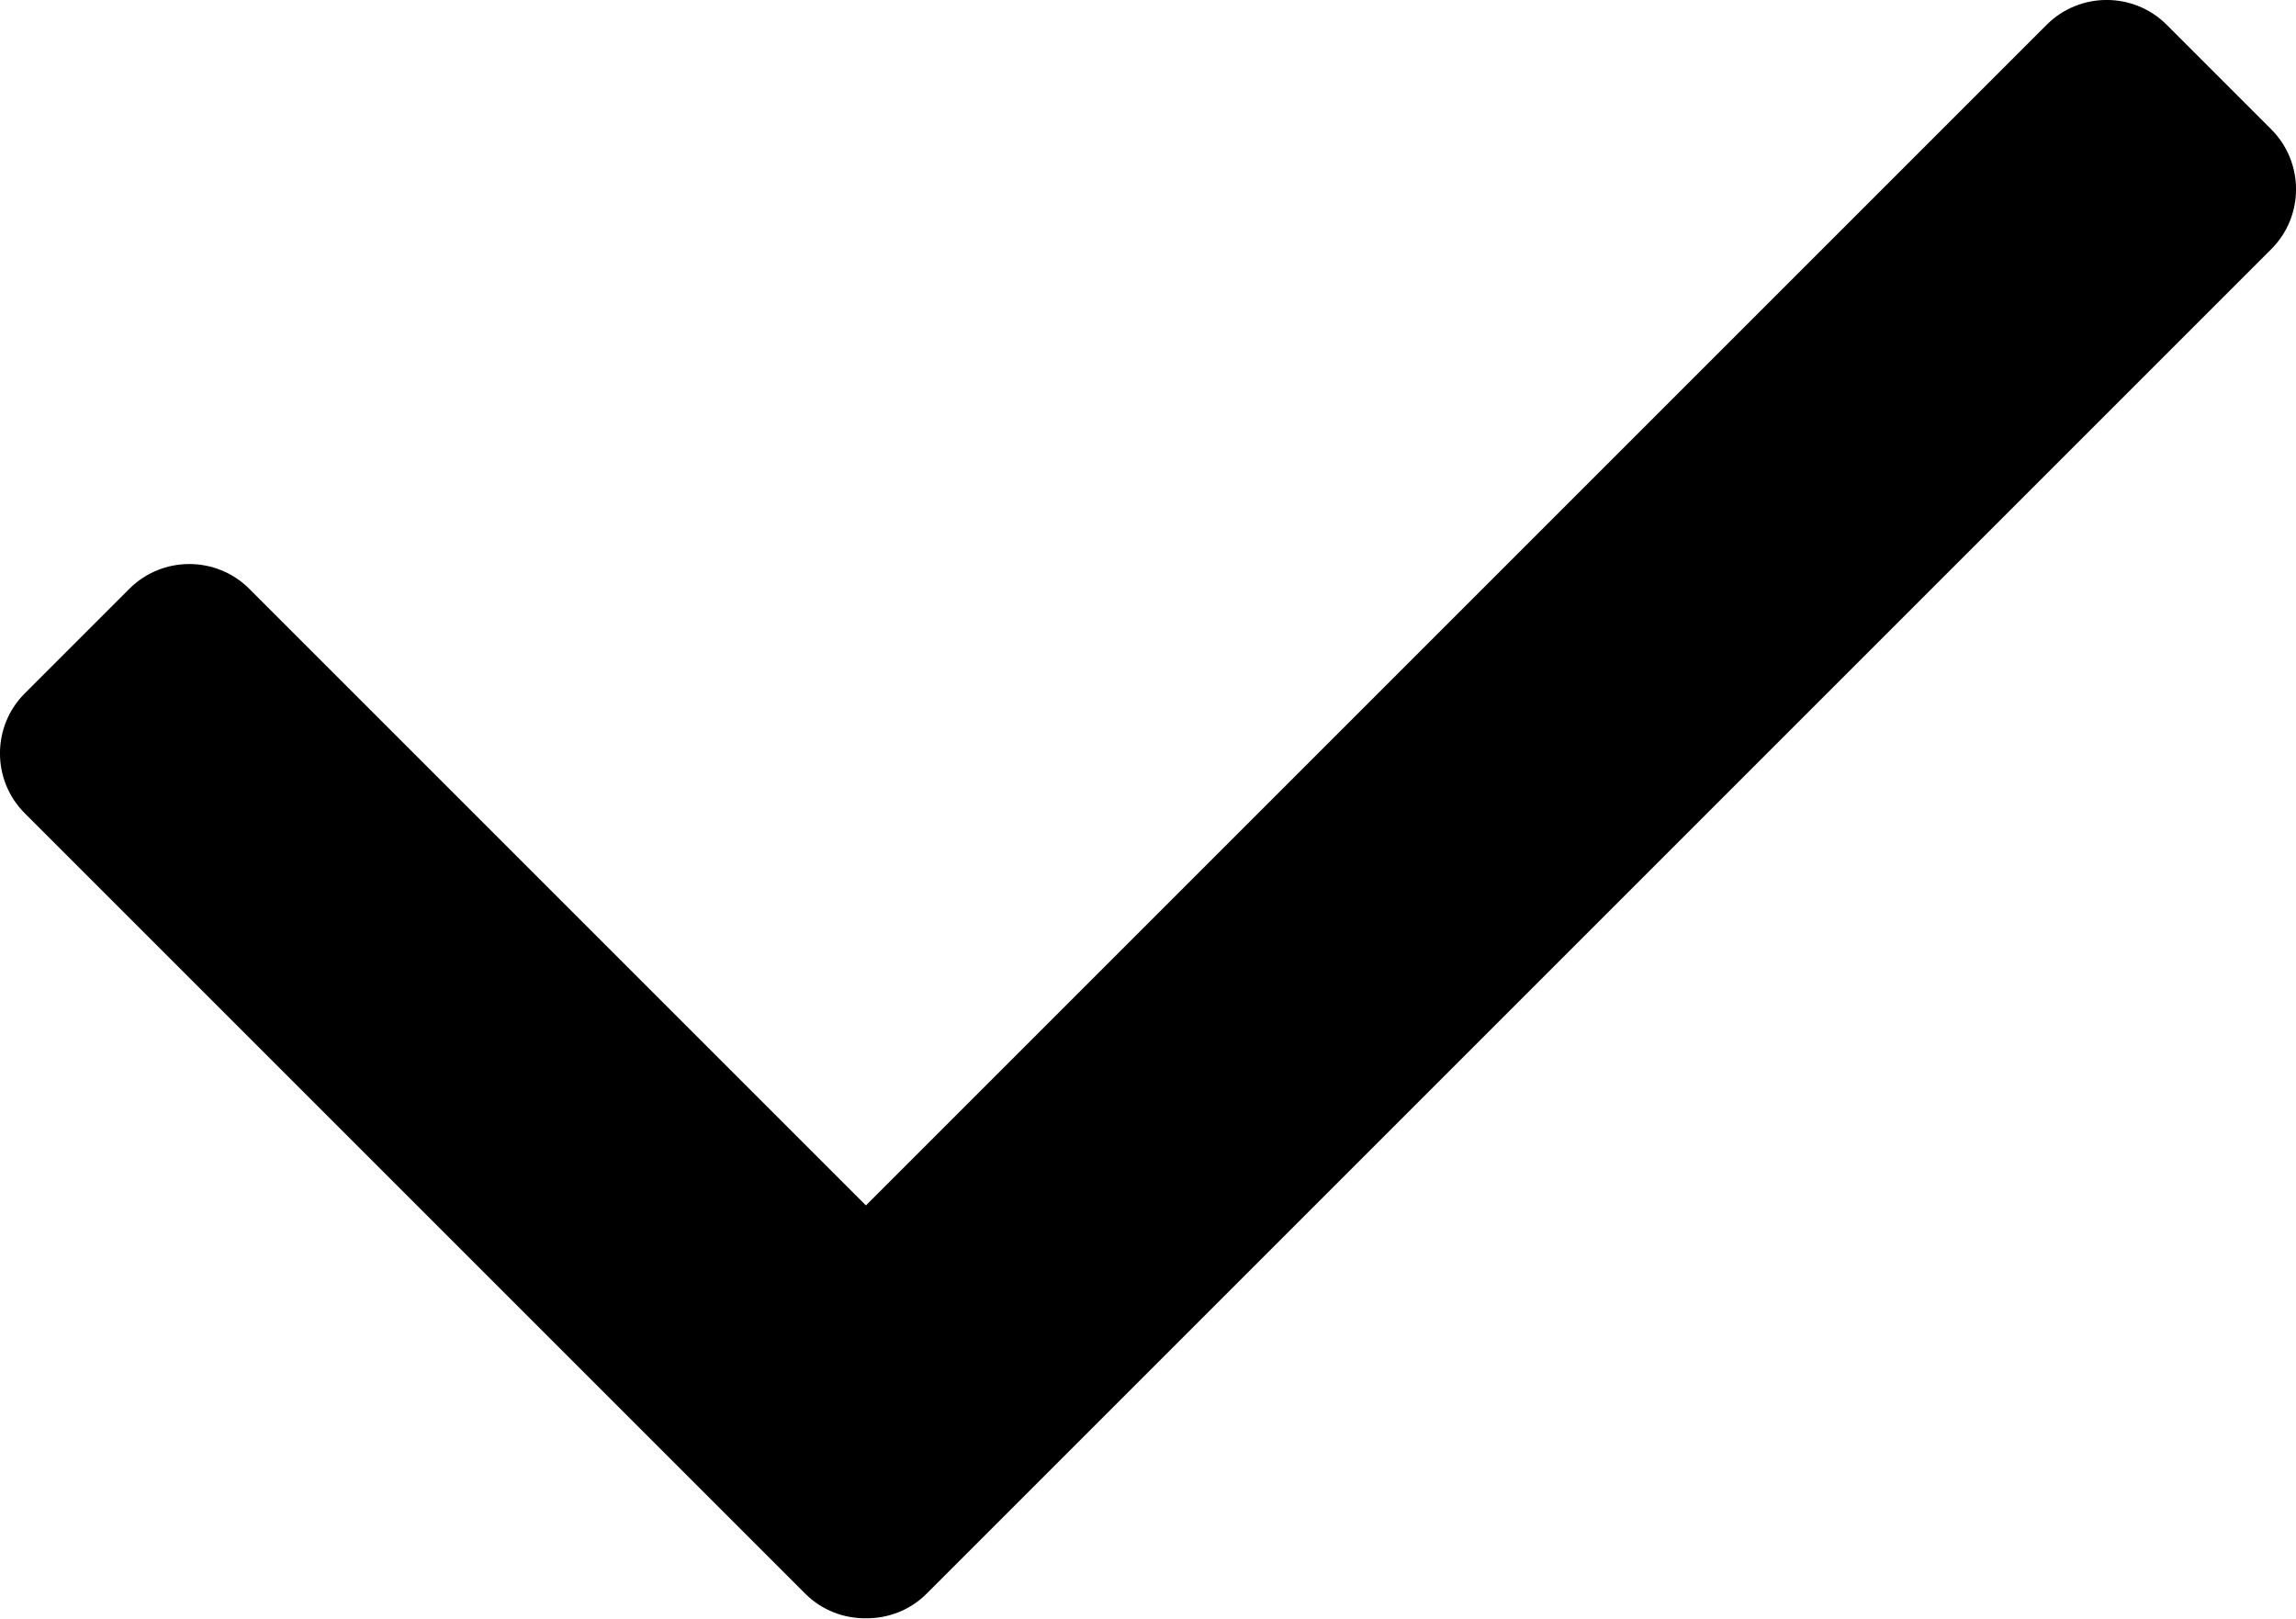
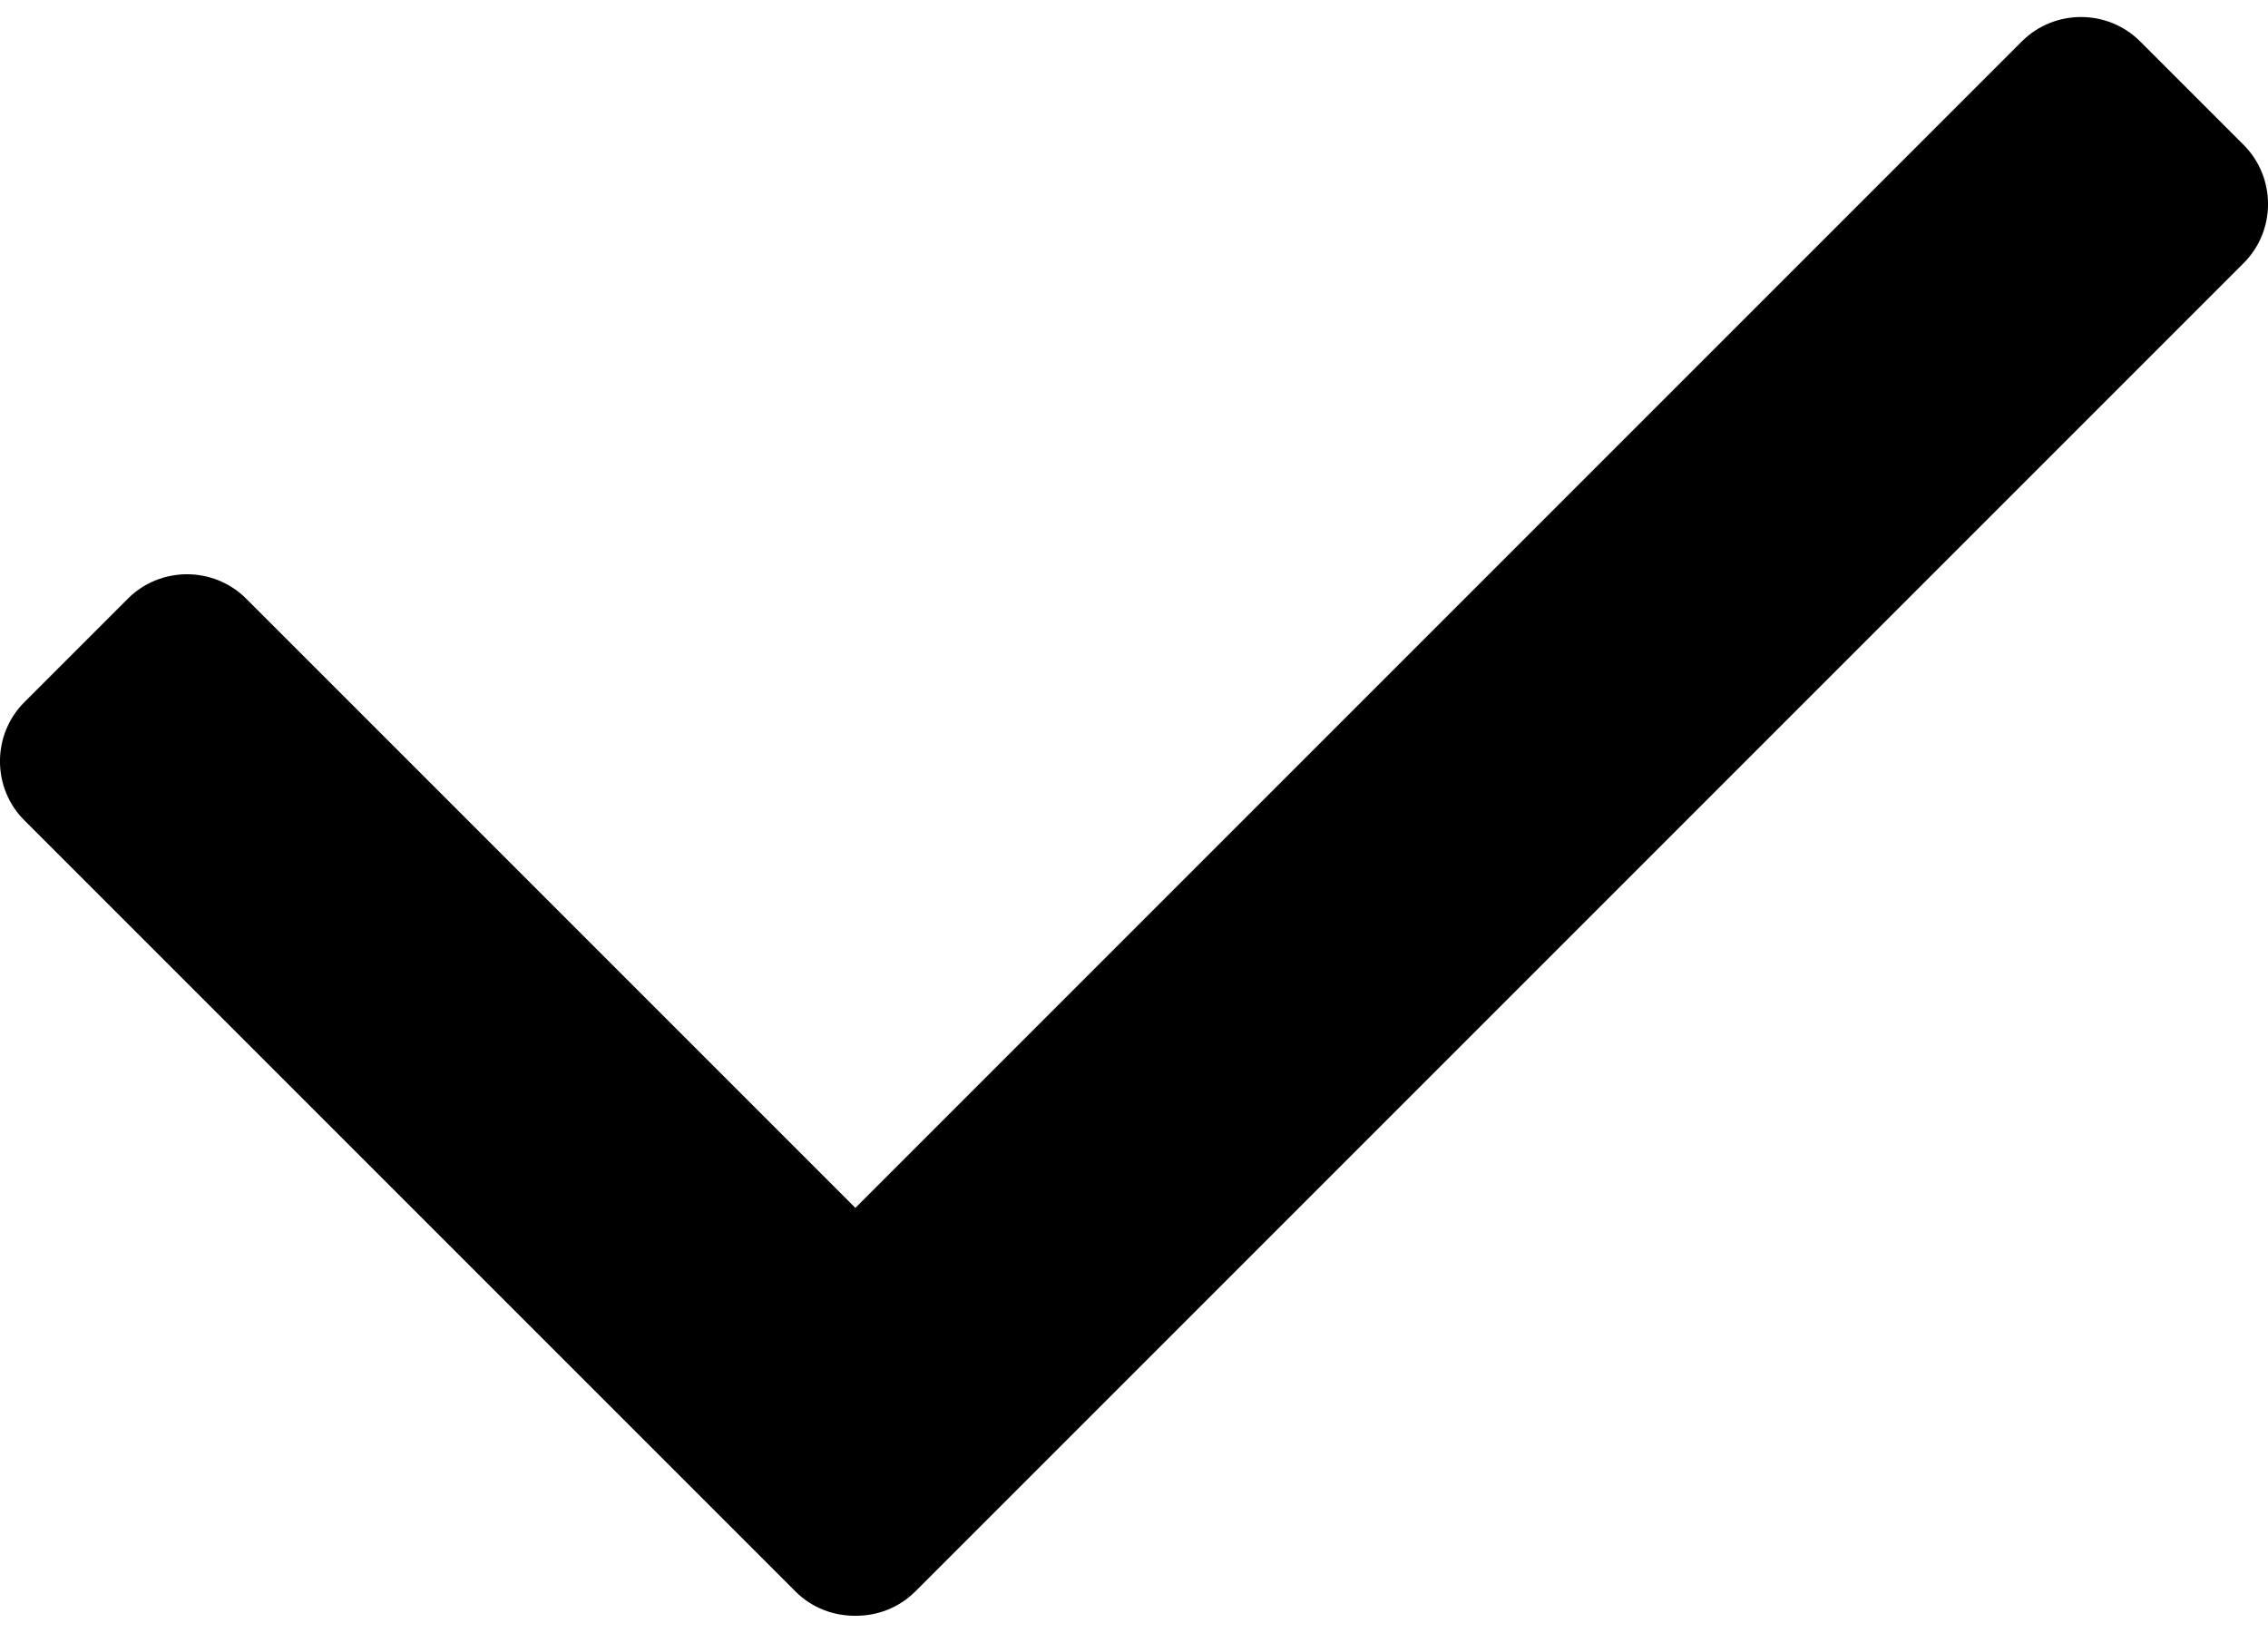
- <svg xmlns="http://www.w3.org/2000/svg" version="1.0" id="Layer_1" x="0px" y="0px" width="23.049px" height="16.249px" viewBox="0 0 23.049 16.249" enable-background="new 0 0 23.049 16.249" xml:space="preserve">
+ <svg xmlns="http://www.w3.org/2000/svg" version="1.0" id="Layer_1" x="0px" y="0px" width="25px" height="18px" viewBox="0 0 23.049 16.249" enable-background="new 0 0 23.049 16.249" xml:space="preserve">
  <path d="M22.801,1.299L21.75,0.248c-0.331-0.331-0.872-0.331-1.203,0L8.693,12.102L2.502,5.911c-0.331-0.331-0.872-0.331-1.203,0 L0.248,6.962c-0.331,0.331-0.331,0.872,0,1.202l7.837,7.837c0.167,0.167,0.388,0.248,0.608,0.246c0.22,0.002,0.44-0.079,0.608-0.246 l13.5-13.5C23.132,2.171,23.132,1.63,22.801,1.299z" />
</svg>
